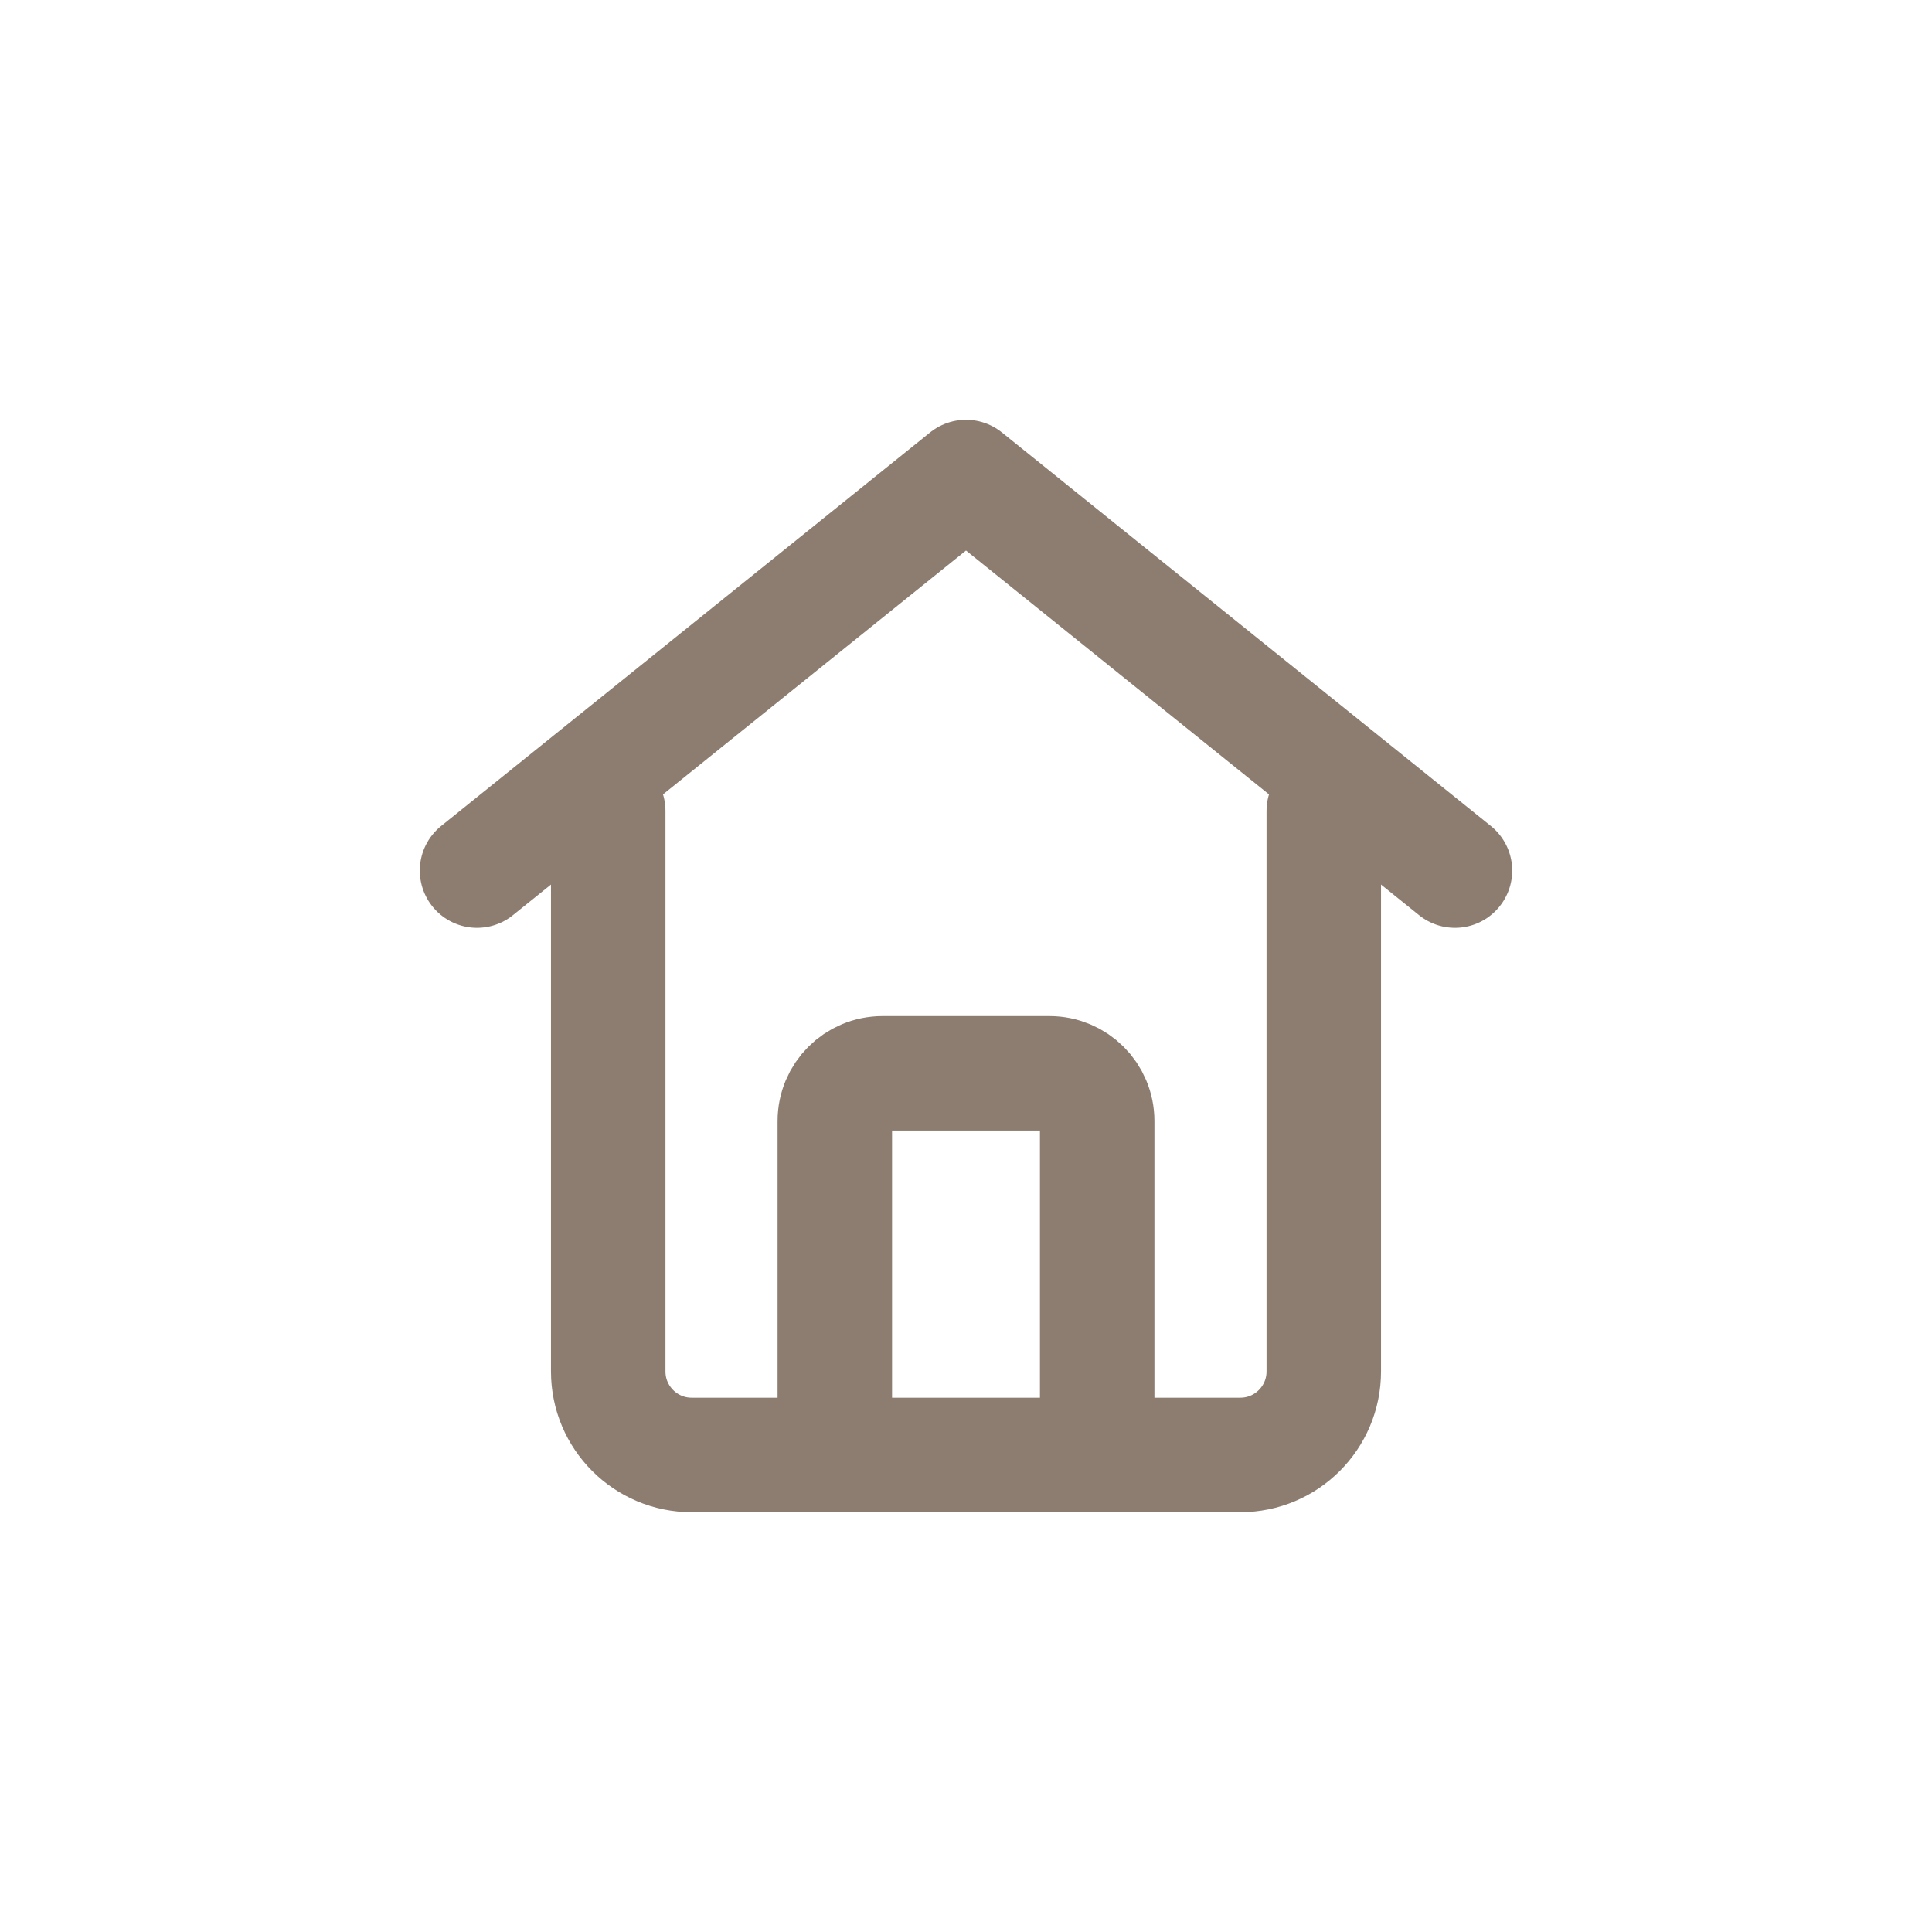
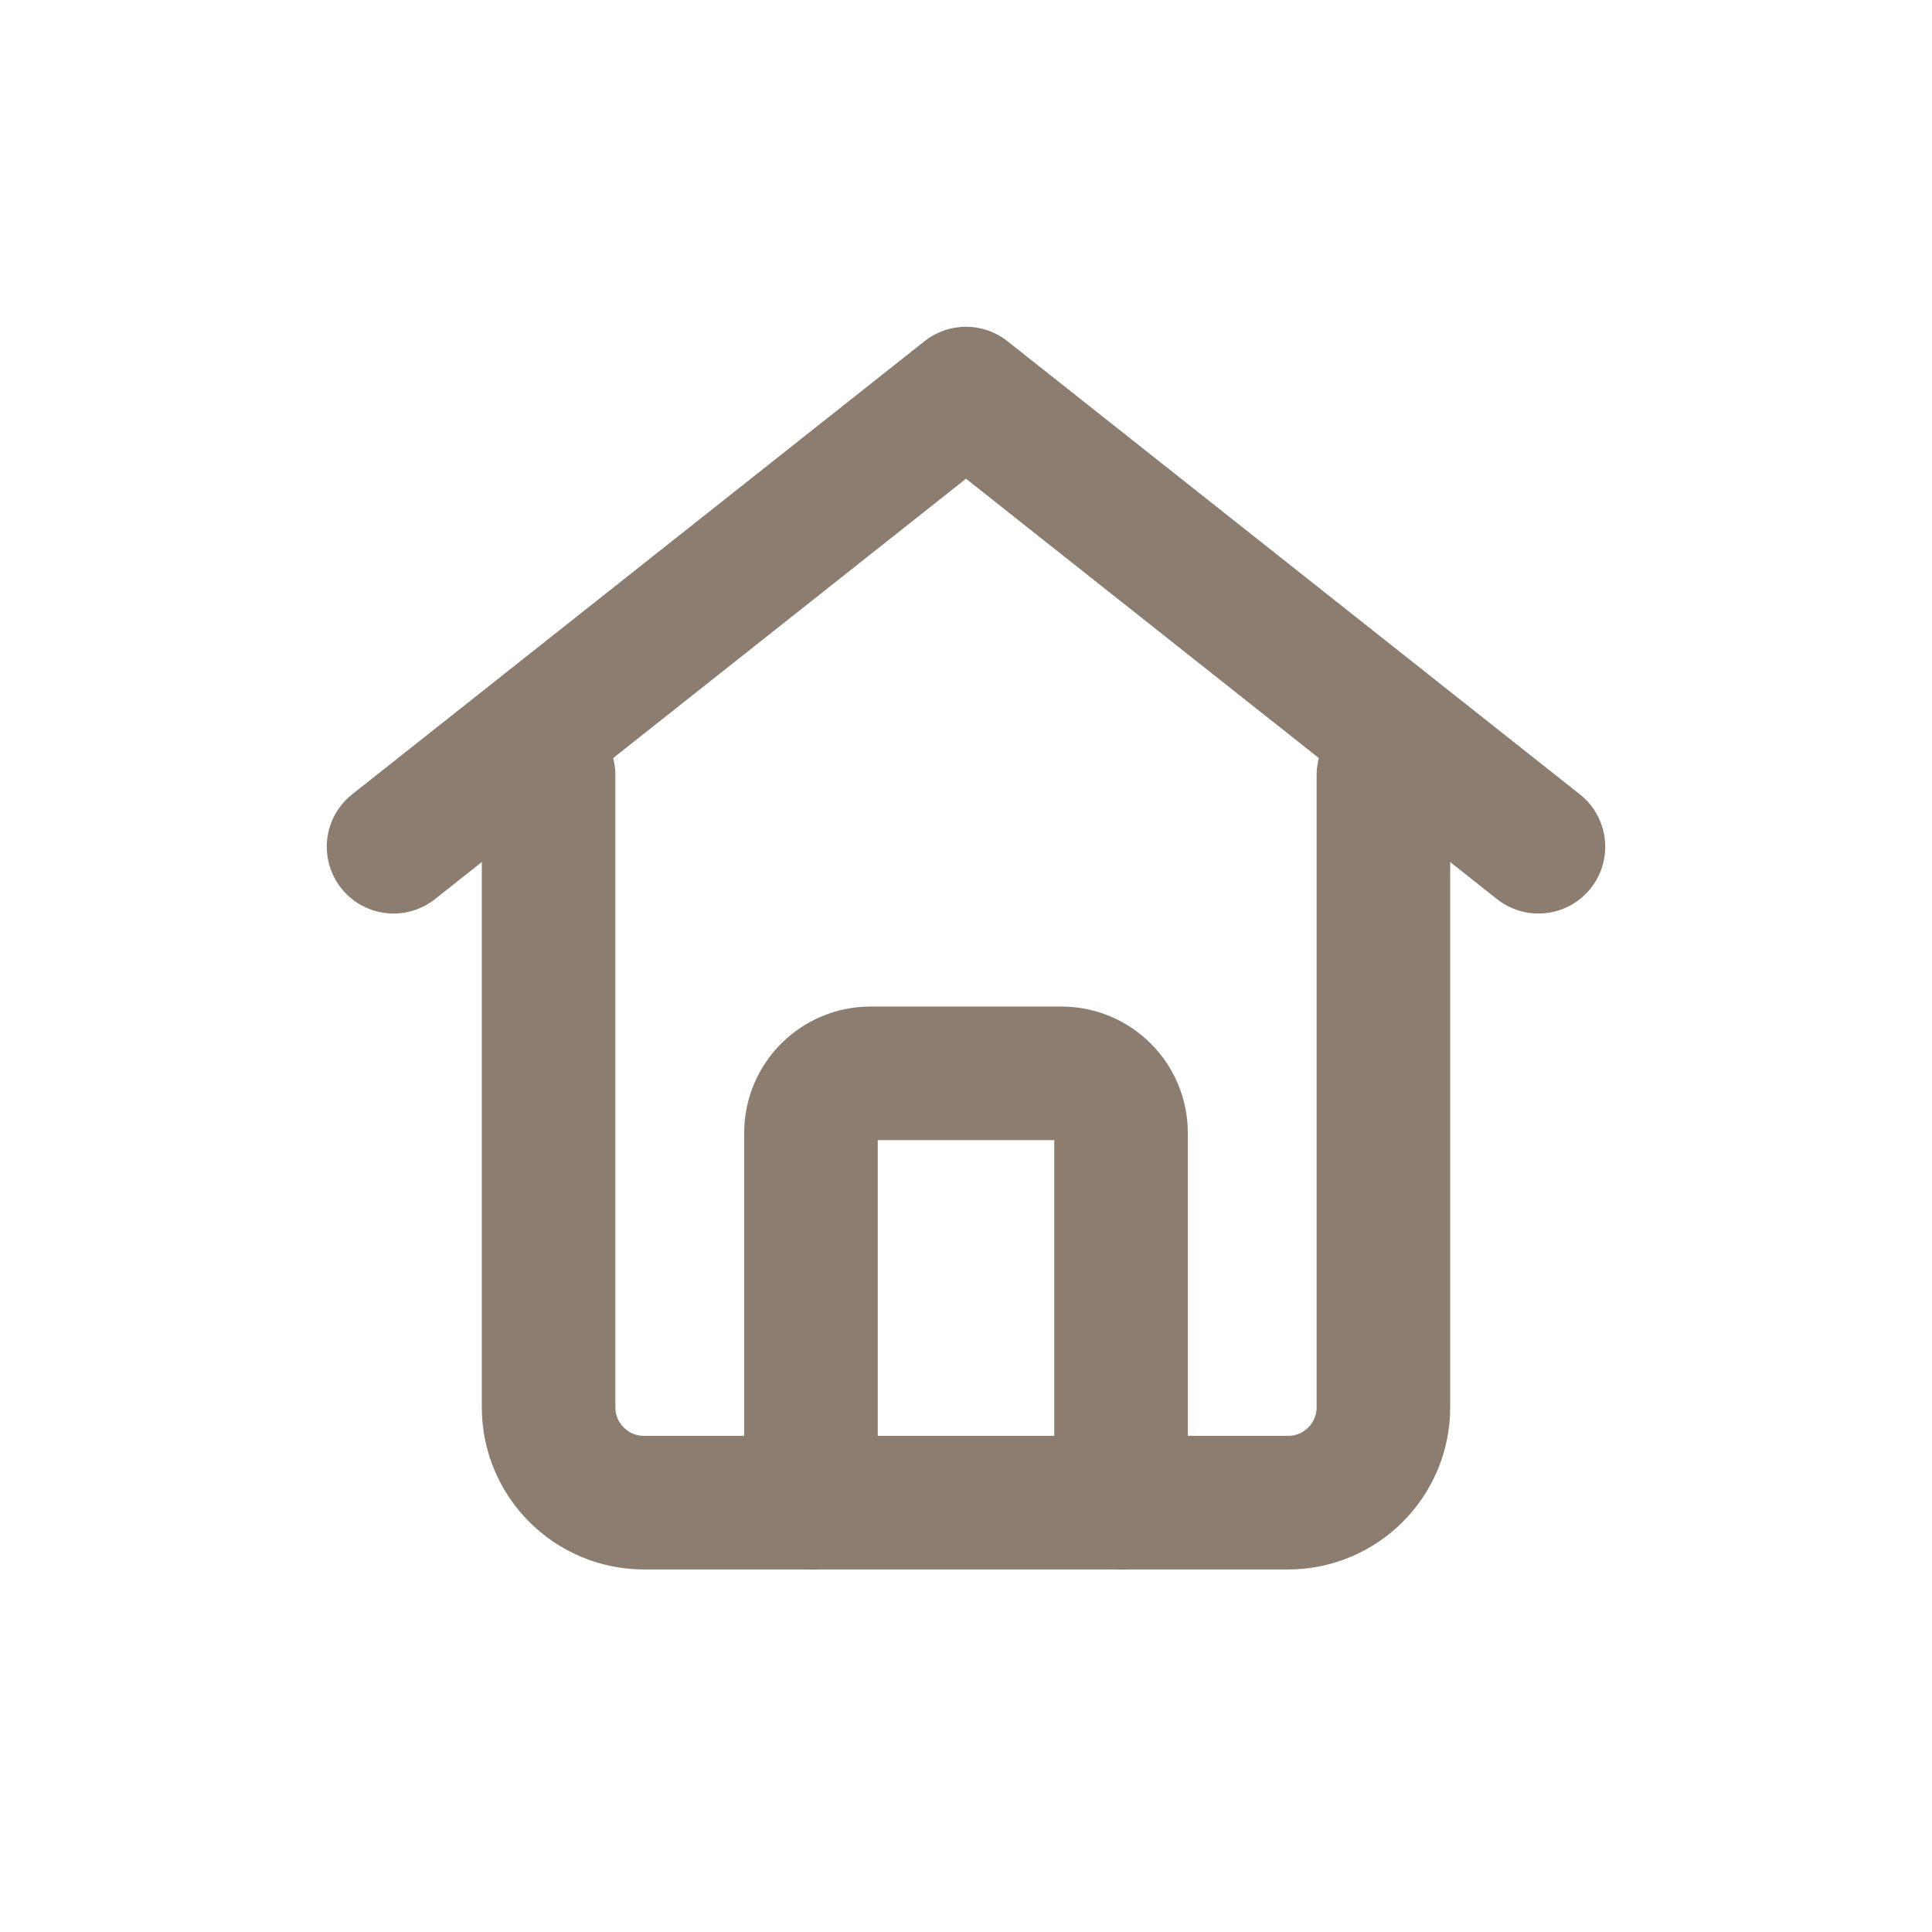
<svg xmlns="http://www.w3.org/2000/svg" width="81" height="81" viewBox="0 0 81 81" fill="none">
-   <path d="M20 36.5L40.5 20L61 36.5" stroke="#8D7D70" stroke-width="4.8" stroke-linecap="round" stroke-linejoin="round" />
-   <path d="M25.5 34V57.5C25.5 59.433 27.067 61 29 61H52C53.933 61 55.5 59.433 55.5 57.5V34" stroke="#8D7D70" stroke-width="4.8" stroke-linecap="round" stroke-linejoin="round" />
-   <path d="M35 61V47C35 45.895 35.895 45 37 45H44C45.105 45 46 45.895 46 47V61" stroke="#8D7D70" stroke-width="4.8" stroke-linecap="round" stroke-linejoin="round" />
+   <path d="M16.5 35.5L40.5 16.5L64.5 35.5" stroke="#8D7D70" stroke-width="5.6" stroke-linecap="round" stroke-linejoin="round" />
+   <path d="M23 32.5V59C23 61.209 24.791 63 27 63H54C56.209 63 58 61.209 58 59V32.5" stroke="#8D7D70" stroke-width="5.6" stroke-linecap="round" stroke-linejoin="round" />
+   <path d="M34 63V47.5C34 46.119 35.119 45 36.5 45H44.5C45.881 45 47 46.119 47 47.5V63" stroke="#8D7D70" stroke-width="5.6" stroke-linecap="round" stroke-linejoin="round" />
</svg>
